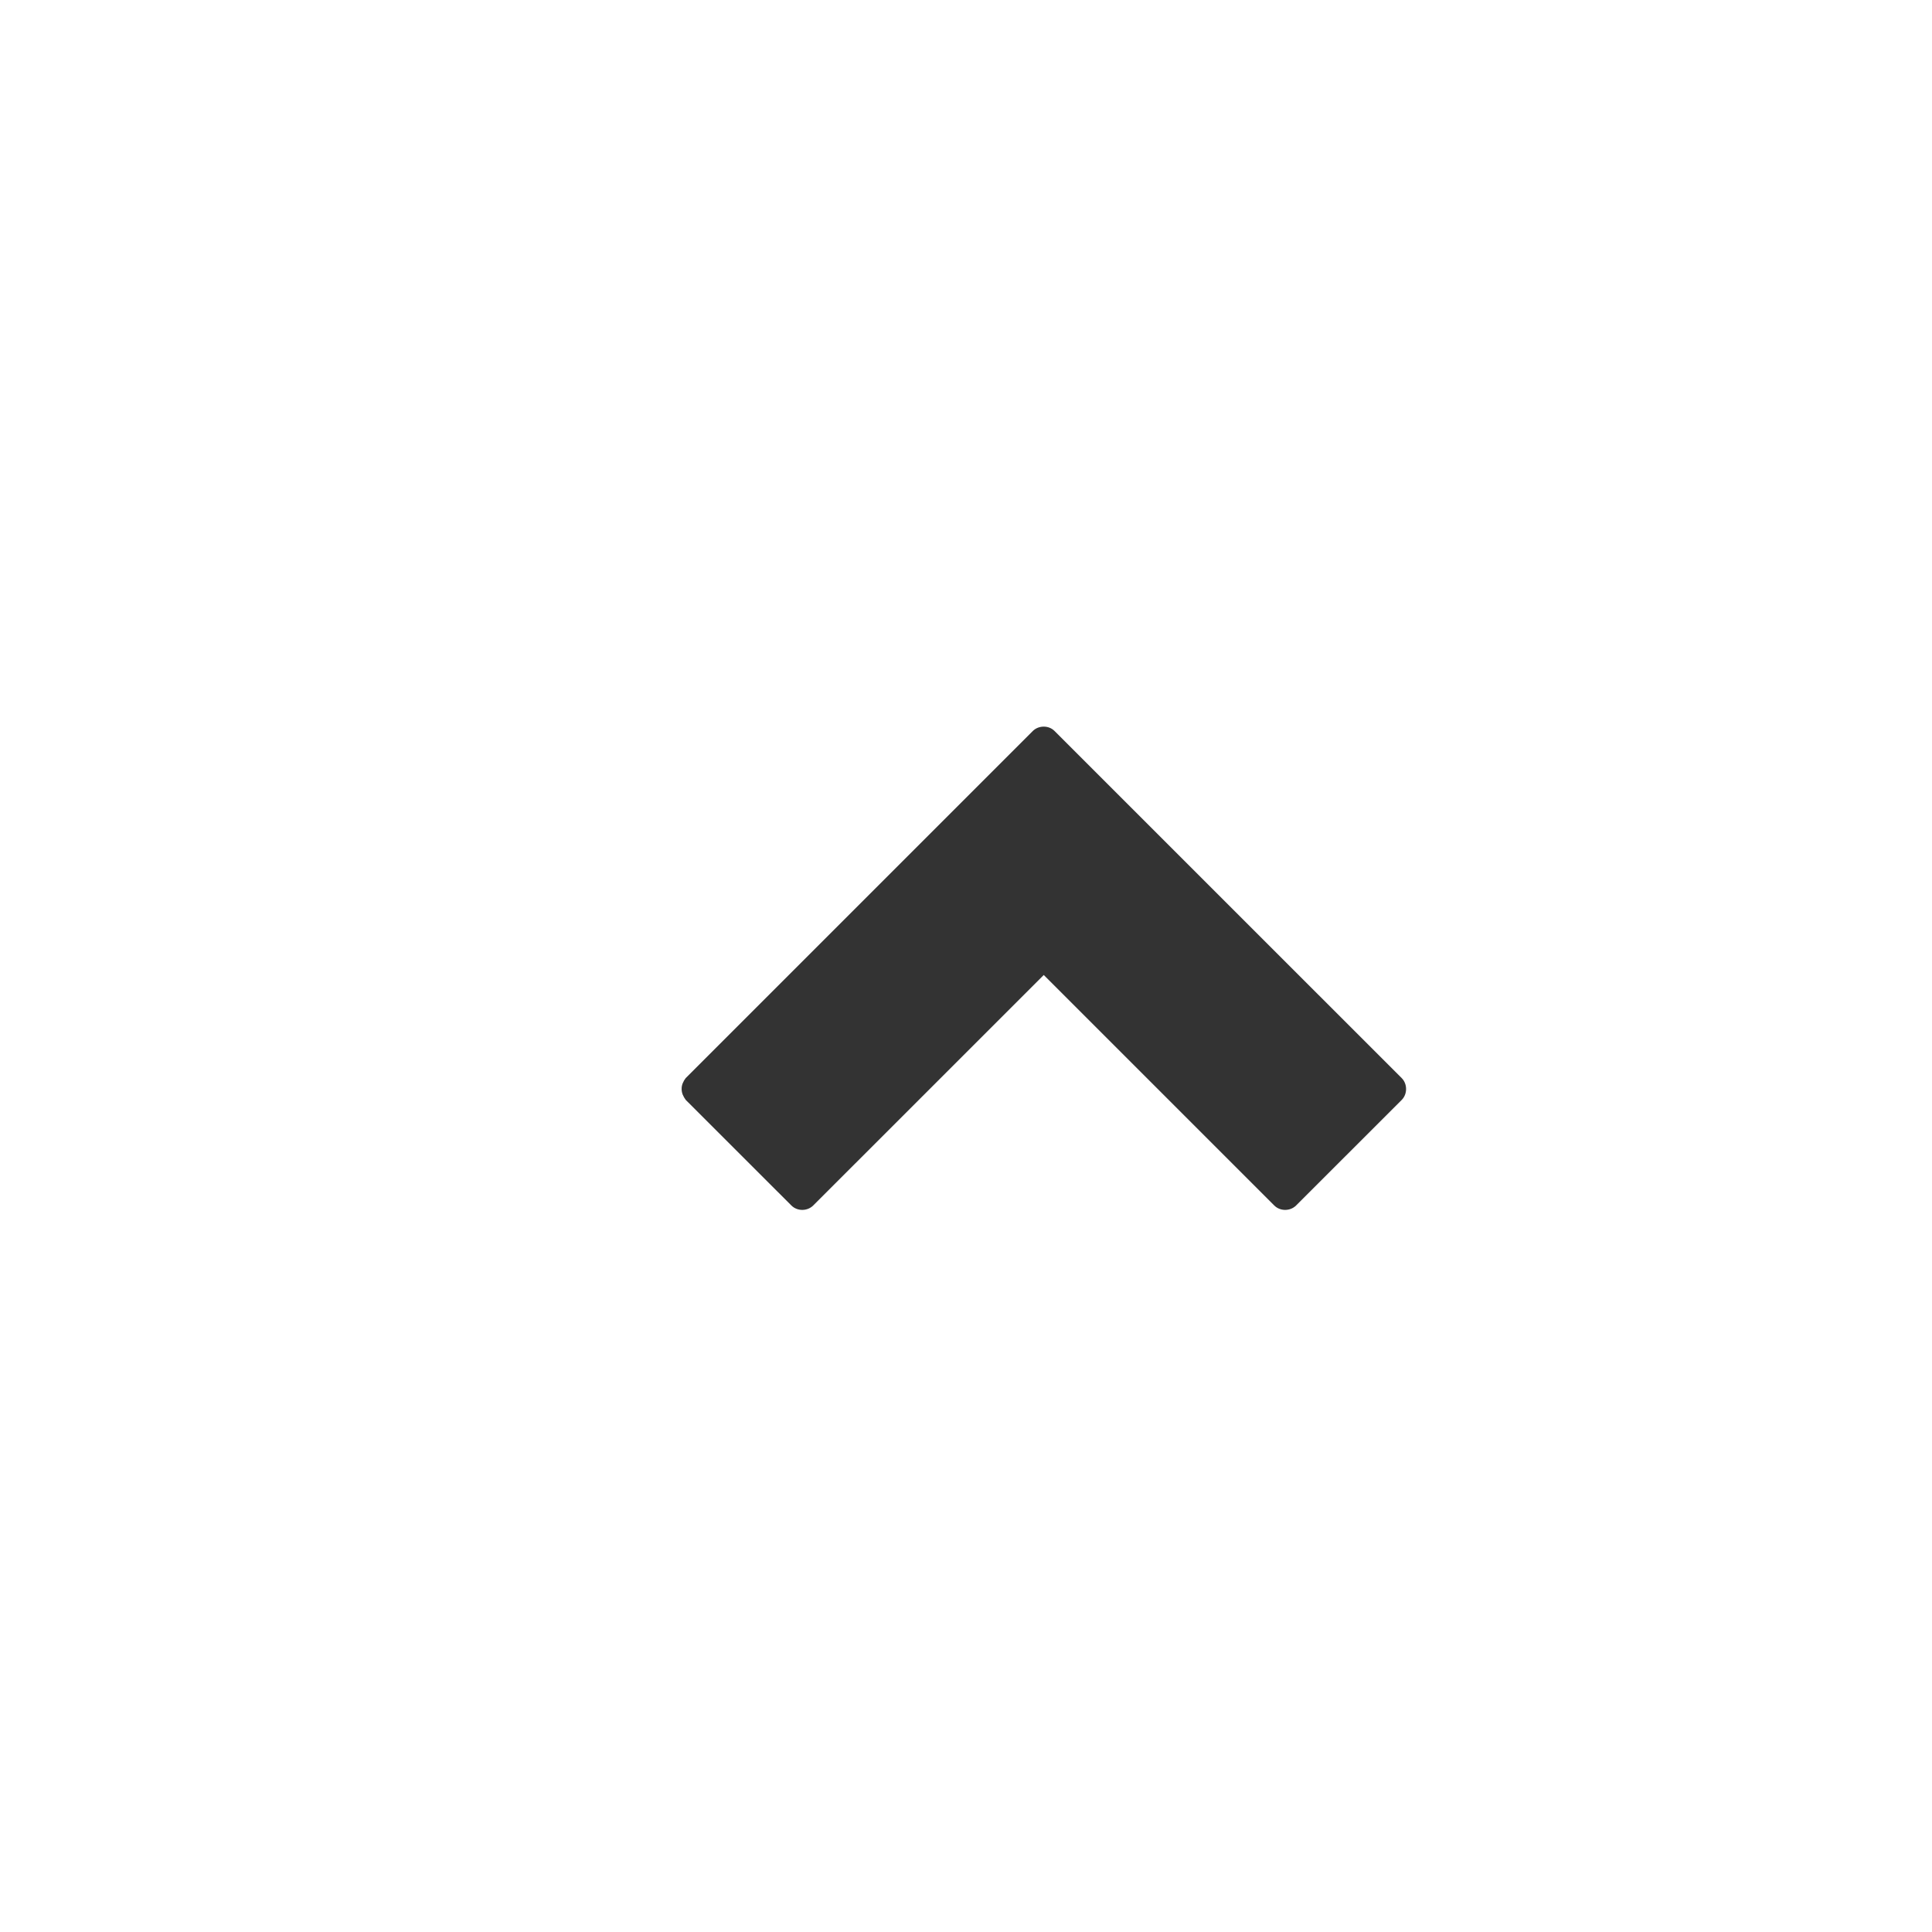
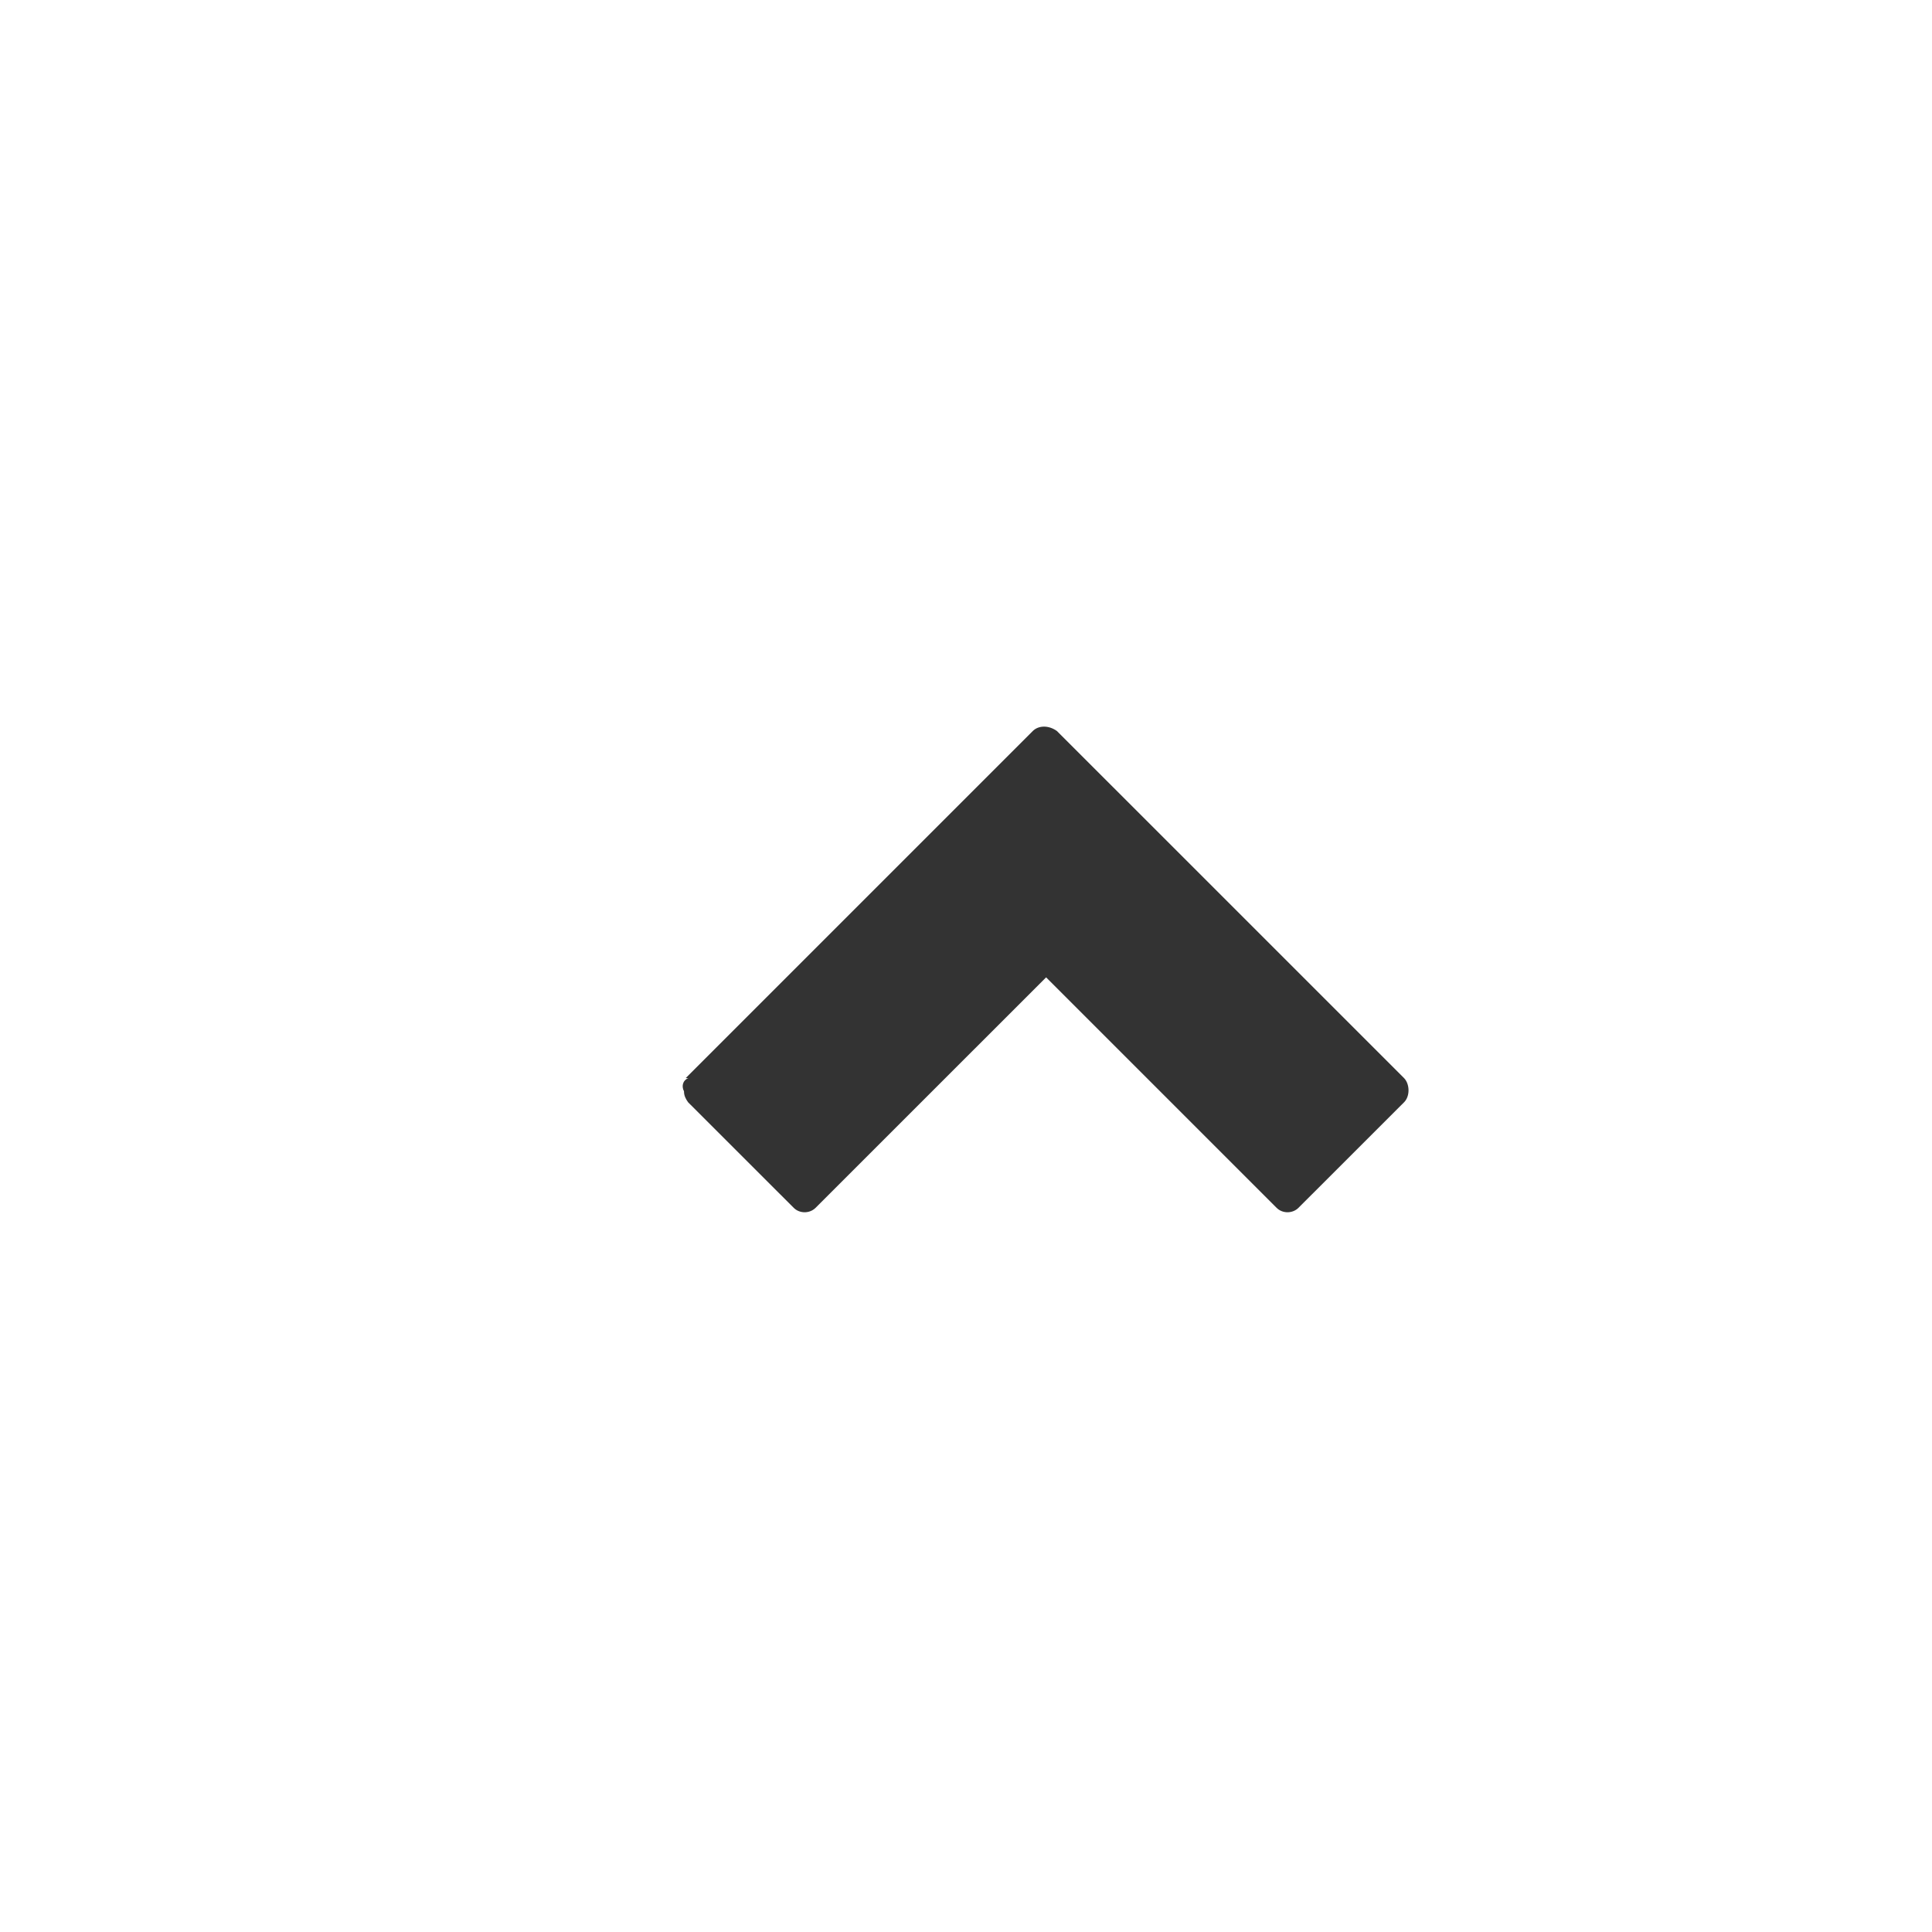
- <svg xmlns="http://www.w3.org/2000/svg" version="1.1" id="Layer_1" x="0px" y="0px" width="32px" height="32px" viewBox="0 0 32 32" enable-background="new 0 0 32 32" xml:space="preserve">
-   <path fill="#333333" d="M11.357,17.857l5.749-5.749c0.098-0.097,0.266-0.097,0.361,0l5.75,5.749c0.096,0.097,0.096,0.264,0,0.361  l-1.75,1.749c-0.098,0.097-0.264,0.097-0.361,0l-3.818-3.818l-3.819,3.818c-0.098,0.097-0.264,0.097-0.361,0l-1.75-1.749  c-0.041-0.057-0.068-0.111-0.068-0.182C11.289,17.969,11.316,17.912,11.357,17.857z" />
+ <svg xmlns="http://www.w3.org/2000/svg" version="1.1" x="0px" y="0px" width="32px" height="32px" viewBox="0 0 32 32" enable-background="new 0 0 32 32" xml:space="preserve">
+   <style>.style0{fill: #333333;}</style>
+   <path d="M11.357 17.857l5.749-5.749c0.098-0.097 0.266-0.097 0.4 0l5.75 5.749c0.096 0.1 0.1 0.3 0 0.4 l-1.75 1.749c-0.098 0.097-0.264 0.097-0.361 0l-3.818-3.818l-3.819 3.818c-0.098 0.097-0.264 0.097-0.361 0l-1.75-1.749 c-0.041-0.057-0.068-0.111-0.068-0.182C11.289 18 11.3 17.9 11.4 17.857z" class="style0" />
</svg>
